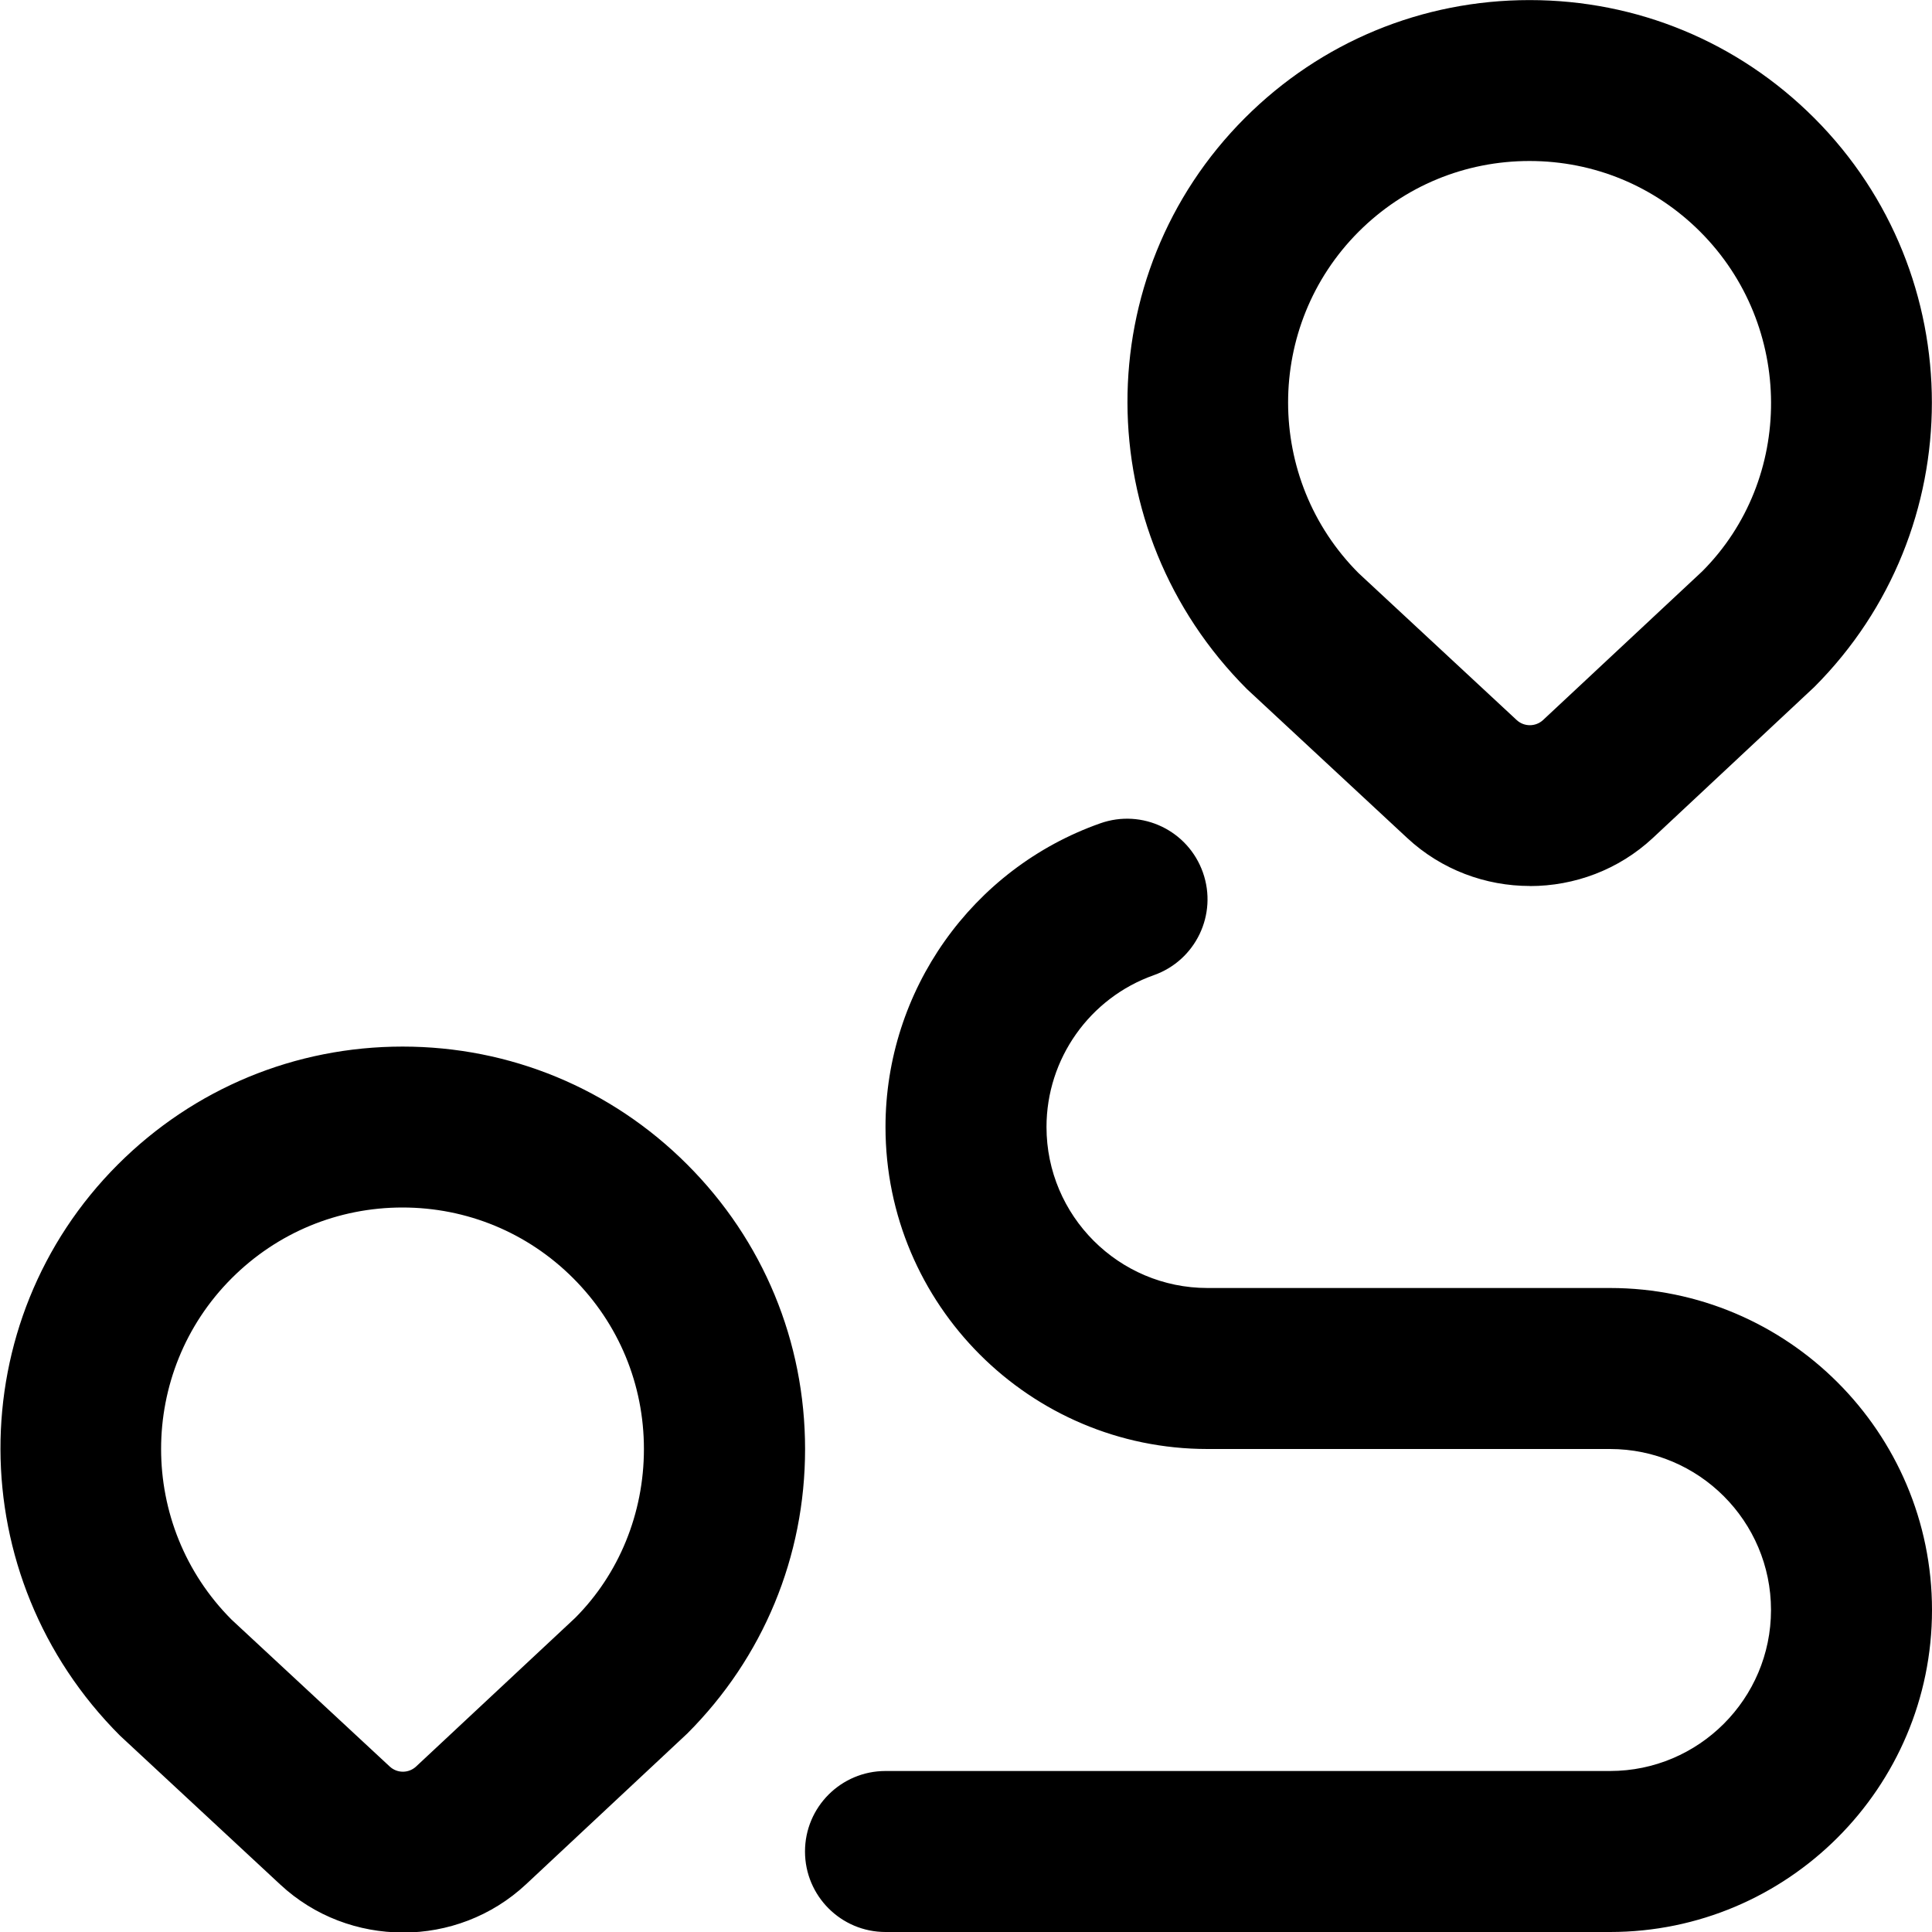
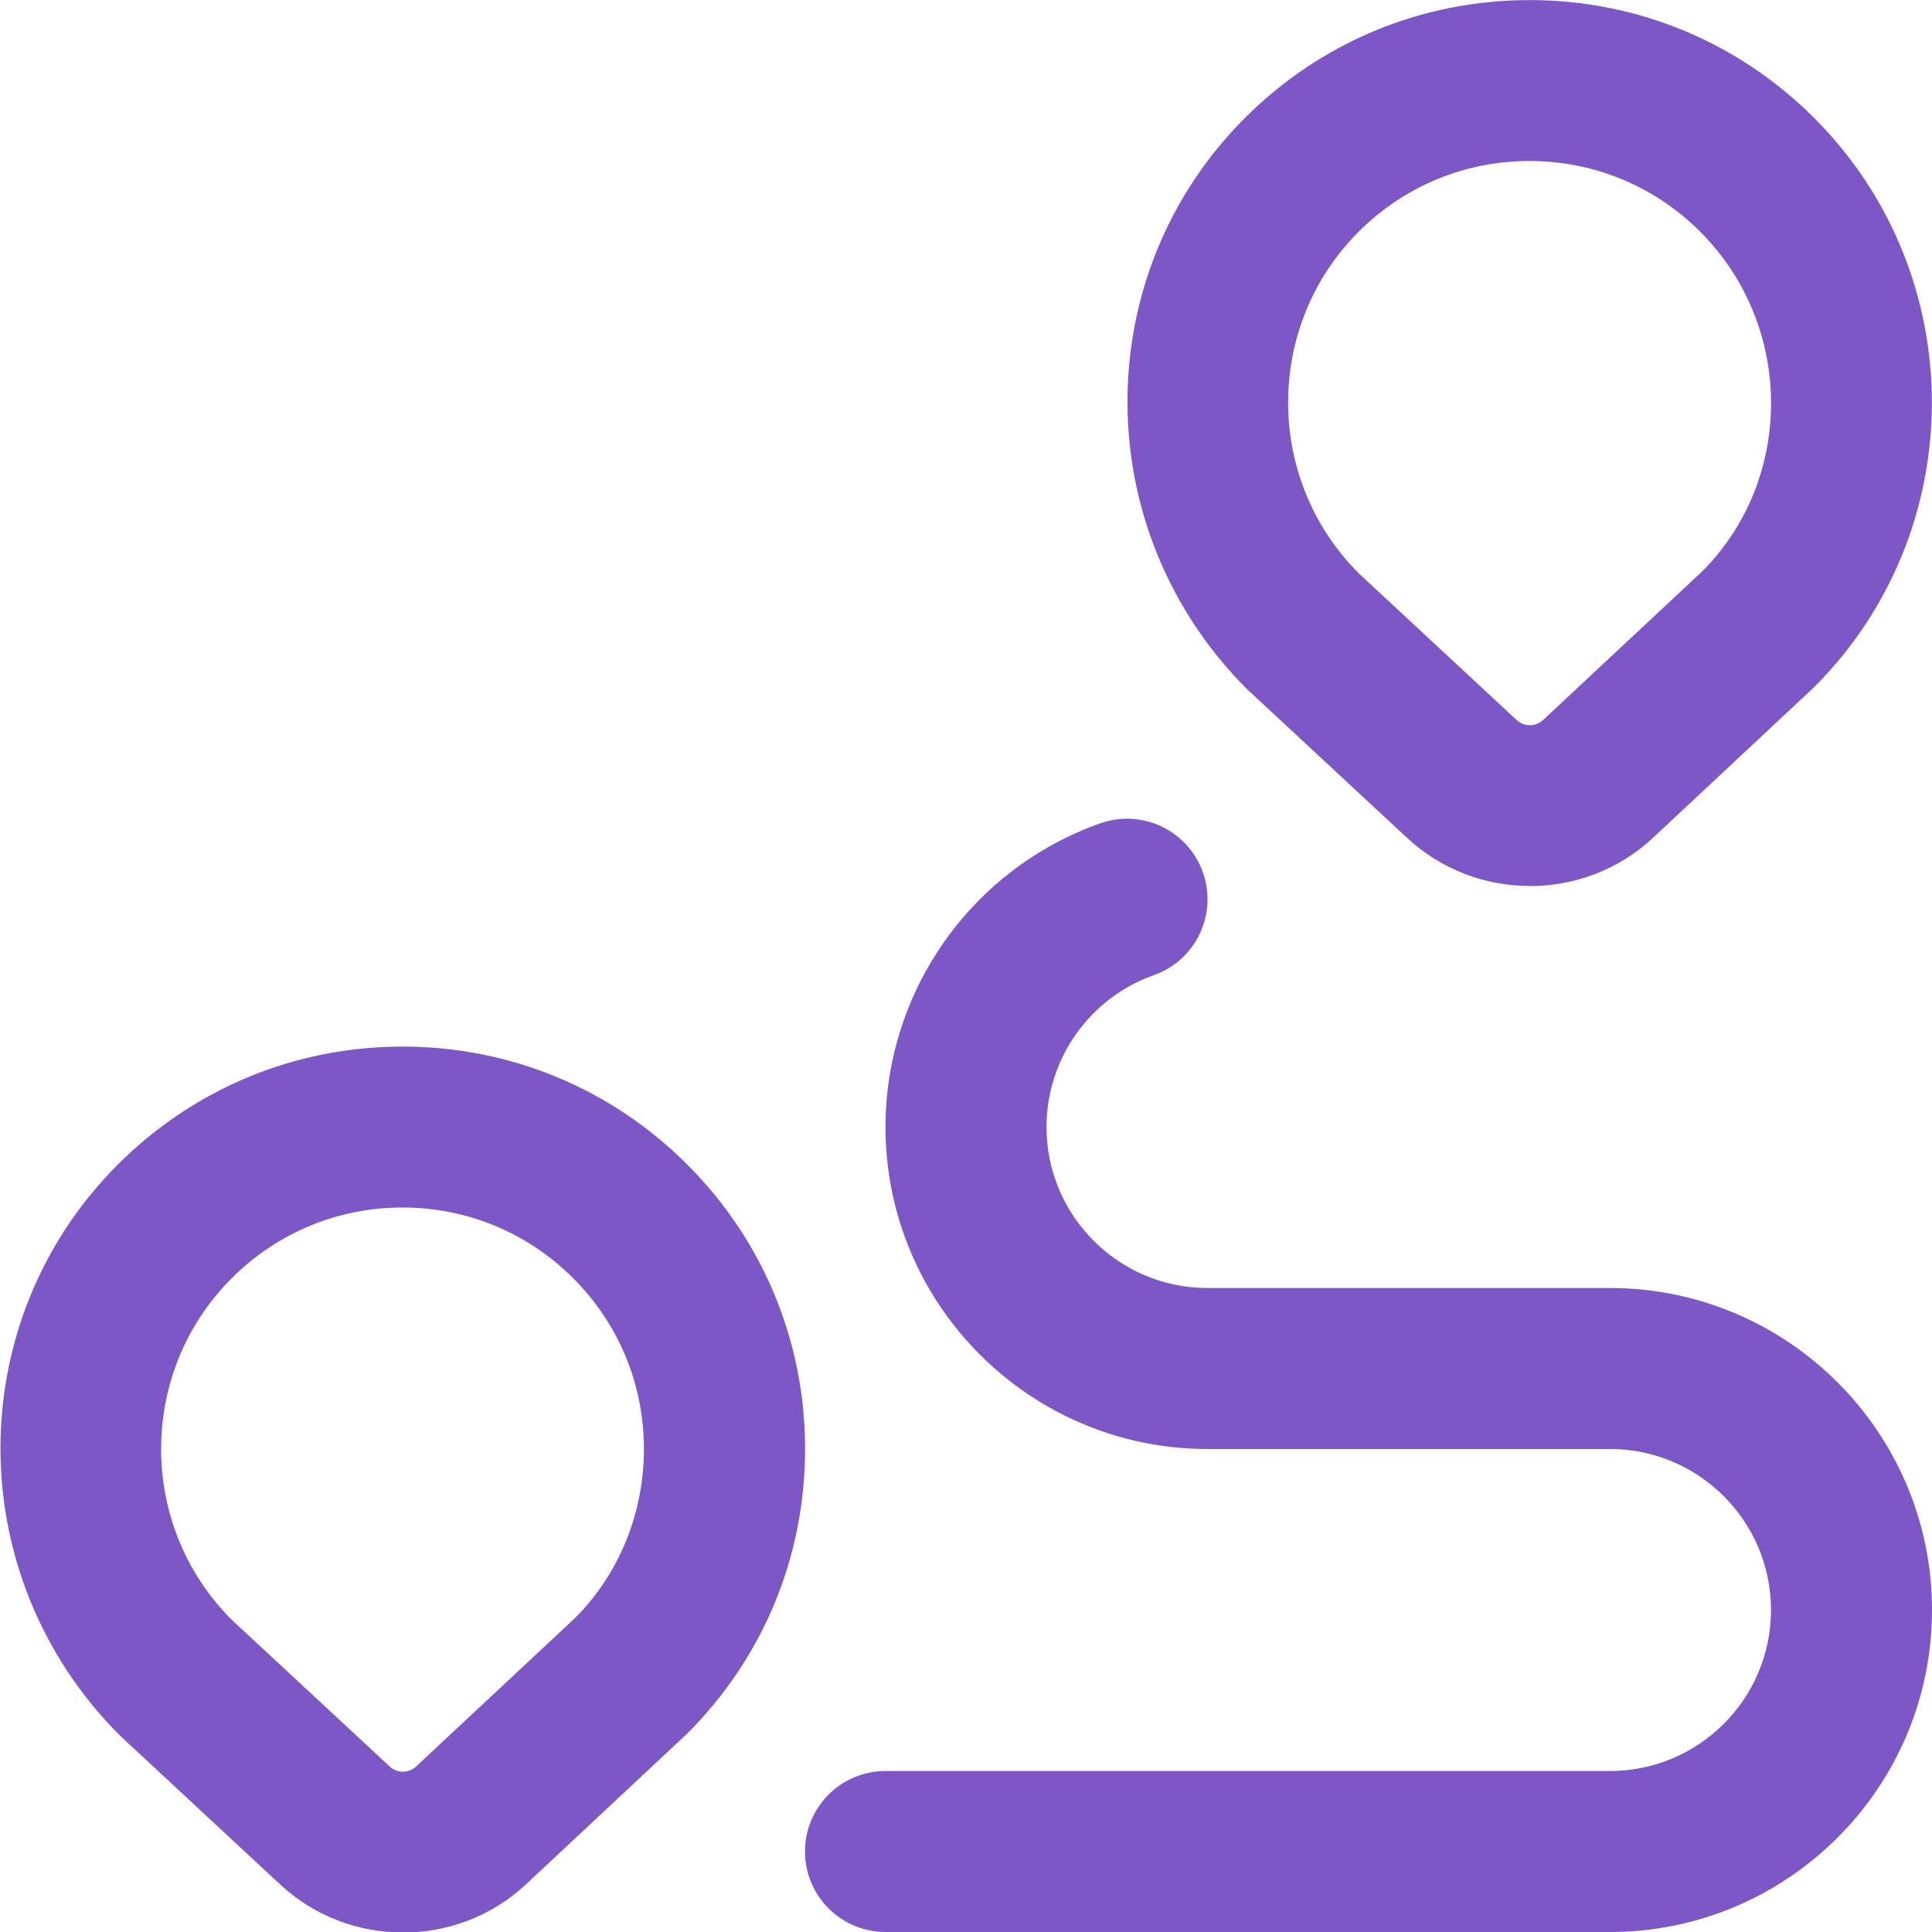
- <svg xmlns="http://www.w3.org/2000/svg" id="Layer_1" data-name="Layer 1" viewBox="0 0 24 24" width="512" height="512">
+ <svg xmlns="http://www.w3.org/2000/svg" id="Layer_1" data-name="Layer 1" fill="#7E57C7" viewBox="0 0 24 24" width="512" height="512">
  <path d="M5.005,24.006c-.548,0-1.097-.198-1.524-.596l-1.99-1.849c-1.976-1.975-1.976-5.147-.026-7.096,.945-.944,2.201-1.464,3.536-1.464s2.591,.52,3.535,1.464h0c.945,.944,1.465,2.2,1.465,3.536s-.52,2.591-1.465,3.535l-2.001,1.871c-.428,.4-.978,.6-1.528,.6Zm-.005-9.006c-.801,0-1.555,.312-2.122,.879-1.169,1.169-1.169,3.072,0,4.242l1.964,1.824c.092,.085,.234,.085,.326,0l1.977-1.847c.542-.543,.854-1.296,.854-2.098s-.312-1.555-.879-2.122h0c-.566-.566-1.32-.878-2.121-.878Zm14.005-3.994c-.548,0-1.097-.199-1.524-.596l-1.99-1.849c-1.976-1.975-1.976-5.147-.026-7.096,.944-.944,2.2-1.464,3.536-1.464s2.59,.52,3.535,1.464h0c1.95,1.95,1.95,5.122,0,7.071l-2.001,1.871c-.428,.4-.979,.6-1.529,.6Zm-.005-9.006c-.802,0-1.555,.312-2.122,.878-1.169,1.17-1.169,3.073,0,4.243l1.963,1.824c.093,.086,.236,.084,.327,0l1.977-1.847c1.145-1.146,1.145-3.049-.024-4.219h0c-.567-.567-1.32-.879-2.121-.879Zm5,18c0-2.206-1.794-4-4-4h-5c-1.103,0-2-.897-2-2,0-.847,.536-1.604,1.333-1.886,.521-.184,.794-.755,.61-1.276-.184-.521-.754-.795-1.276-.61-1.595,.563-2.667,2.08-2.667,3.772,0,2.206,1.794,4,4,4h5c1.103,0,2,.897,2,2s-.897,2-2,2H11c-.552,0-1,.448-1,1s.448,1,1,1h9c2.206,0,4-1.794,4-4Z" />
</svg>
